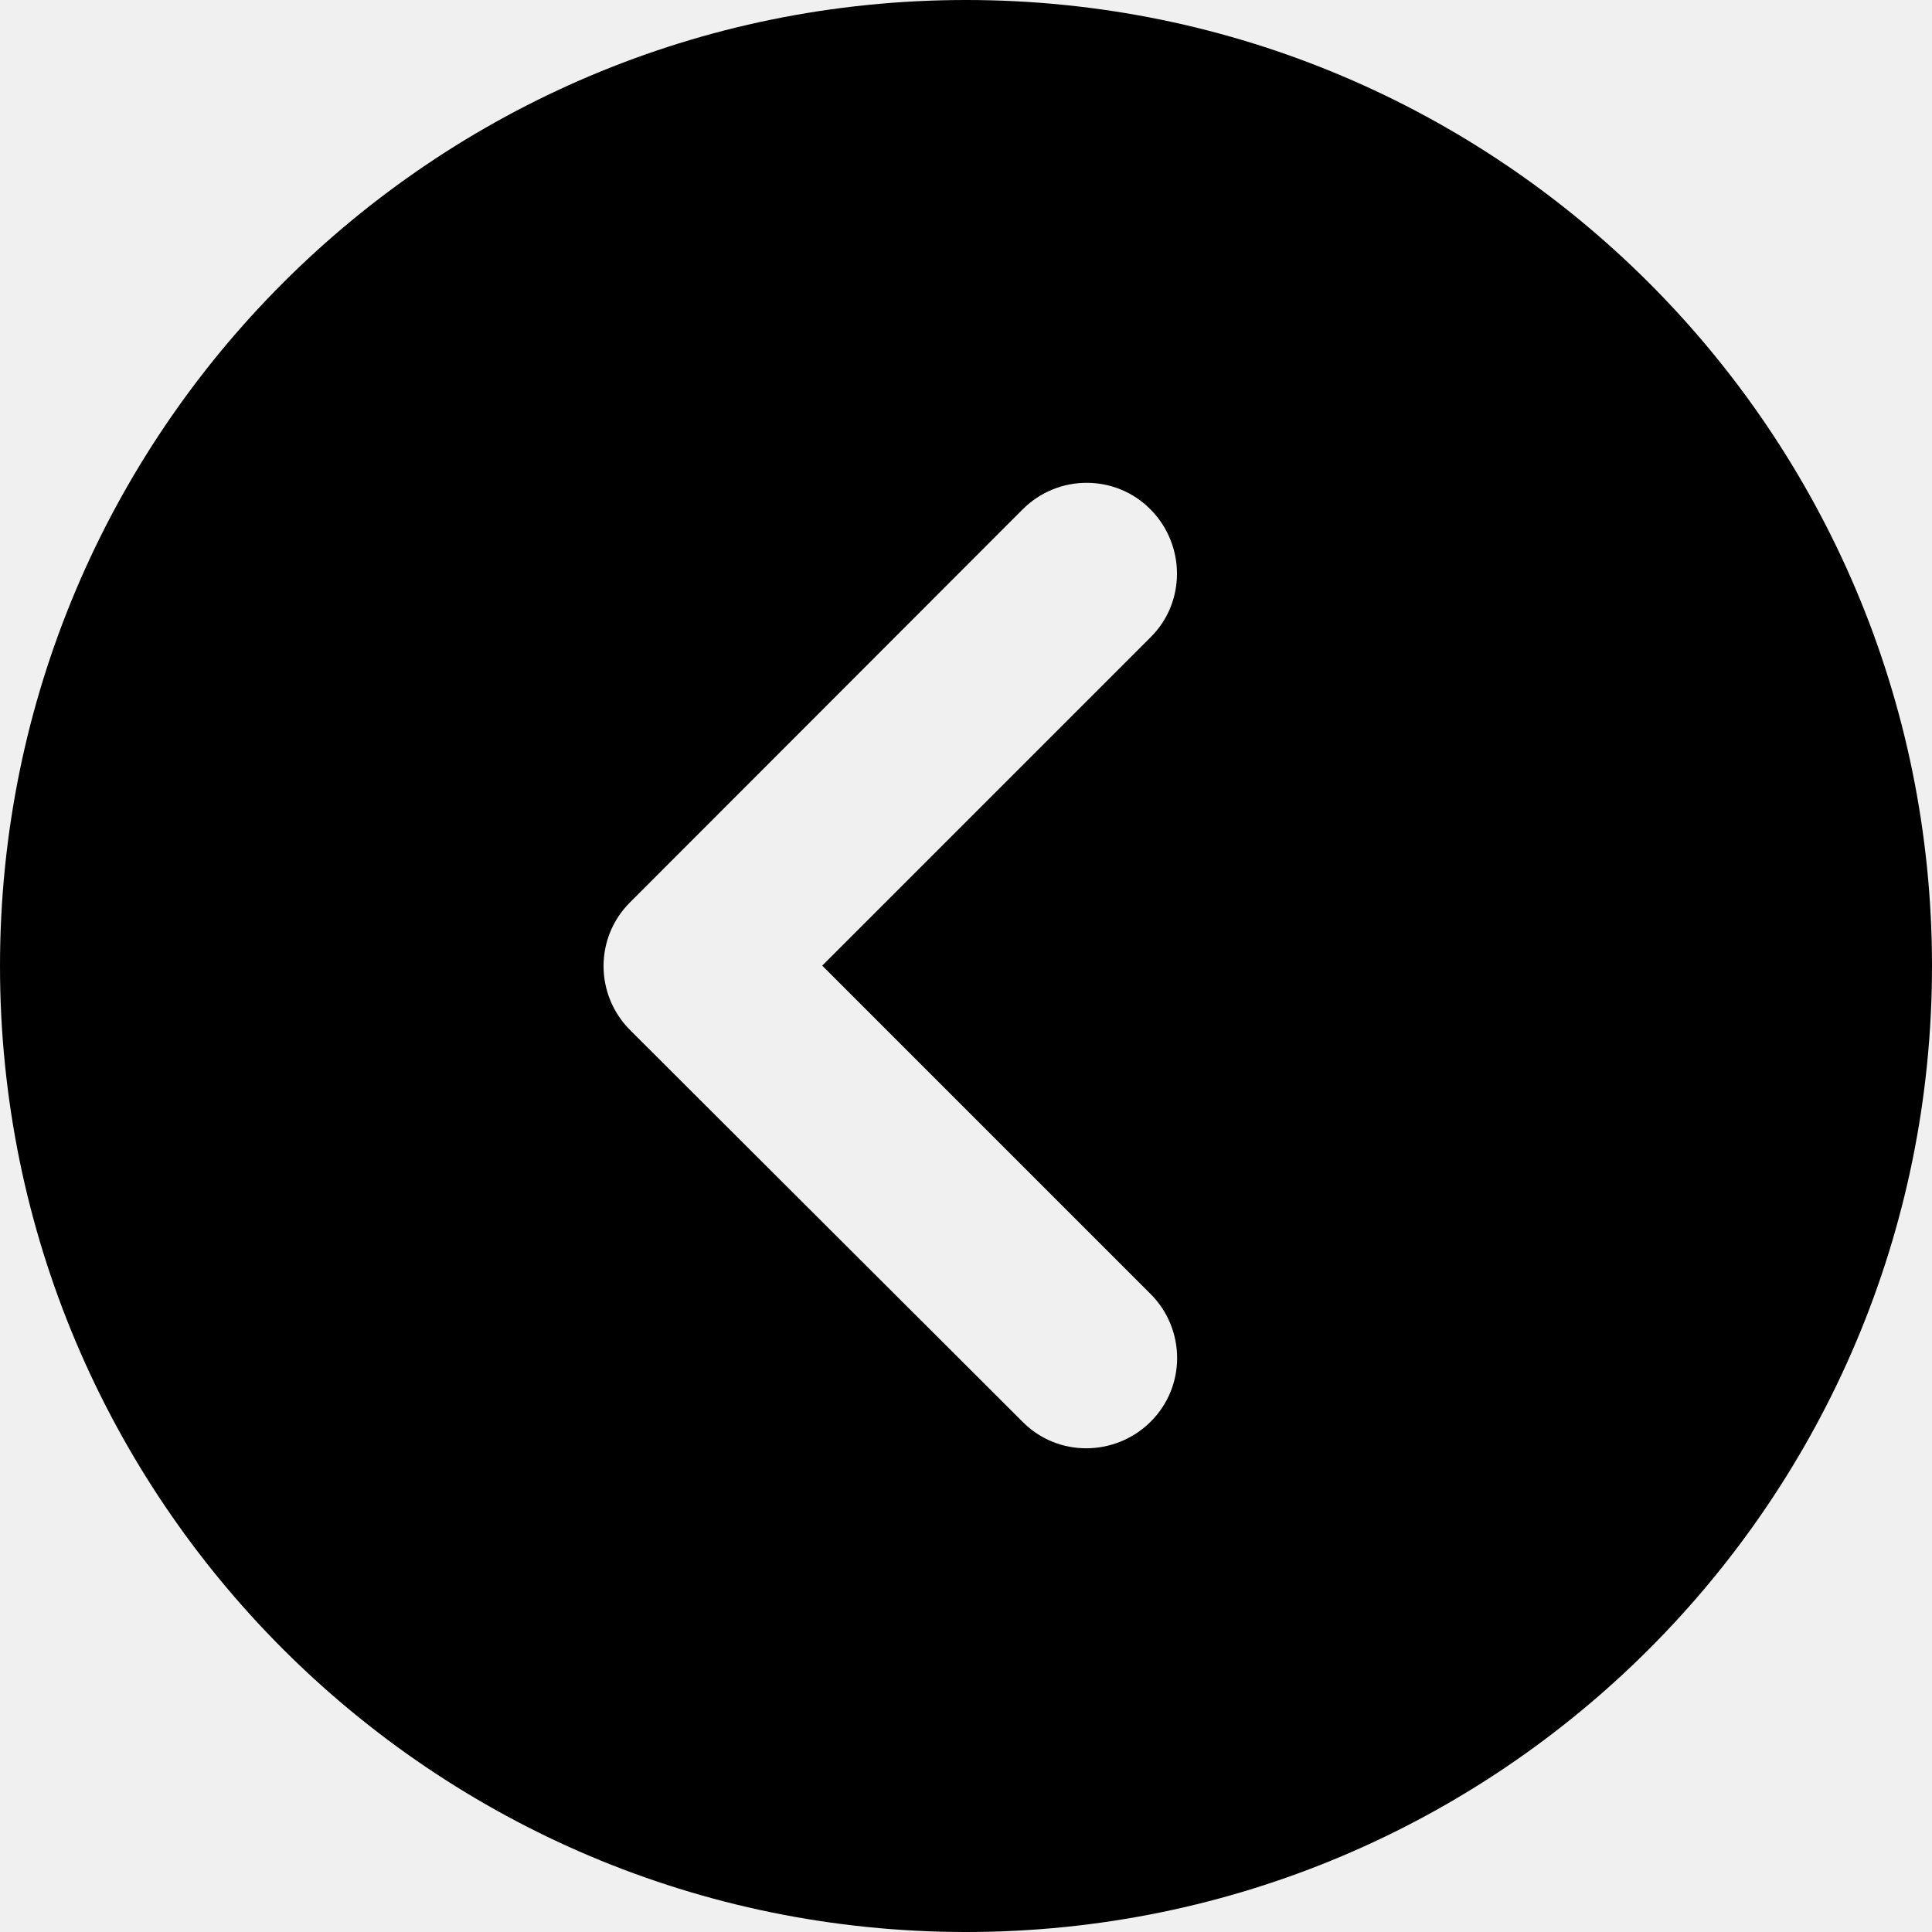
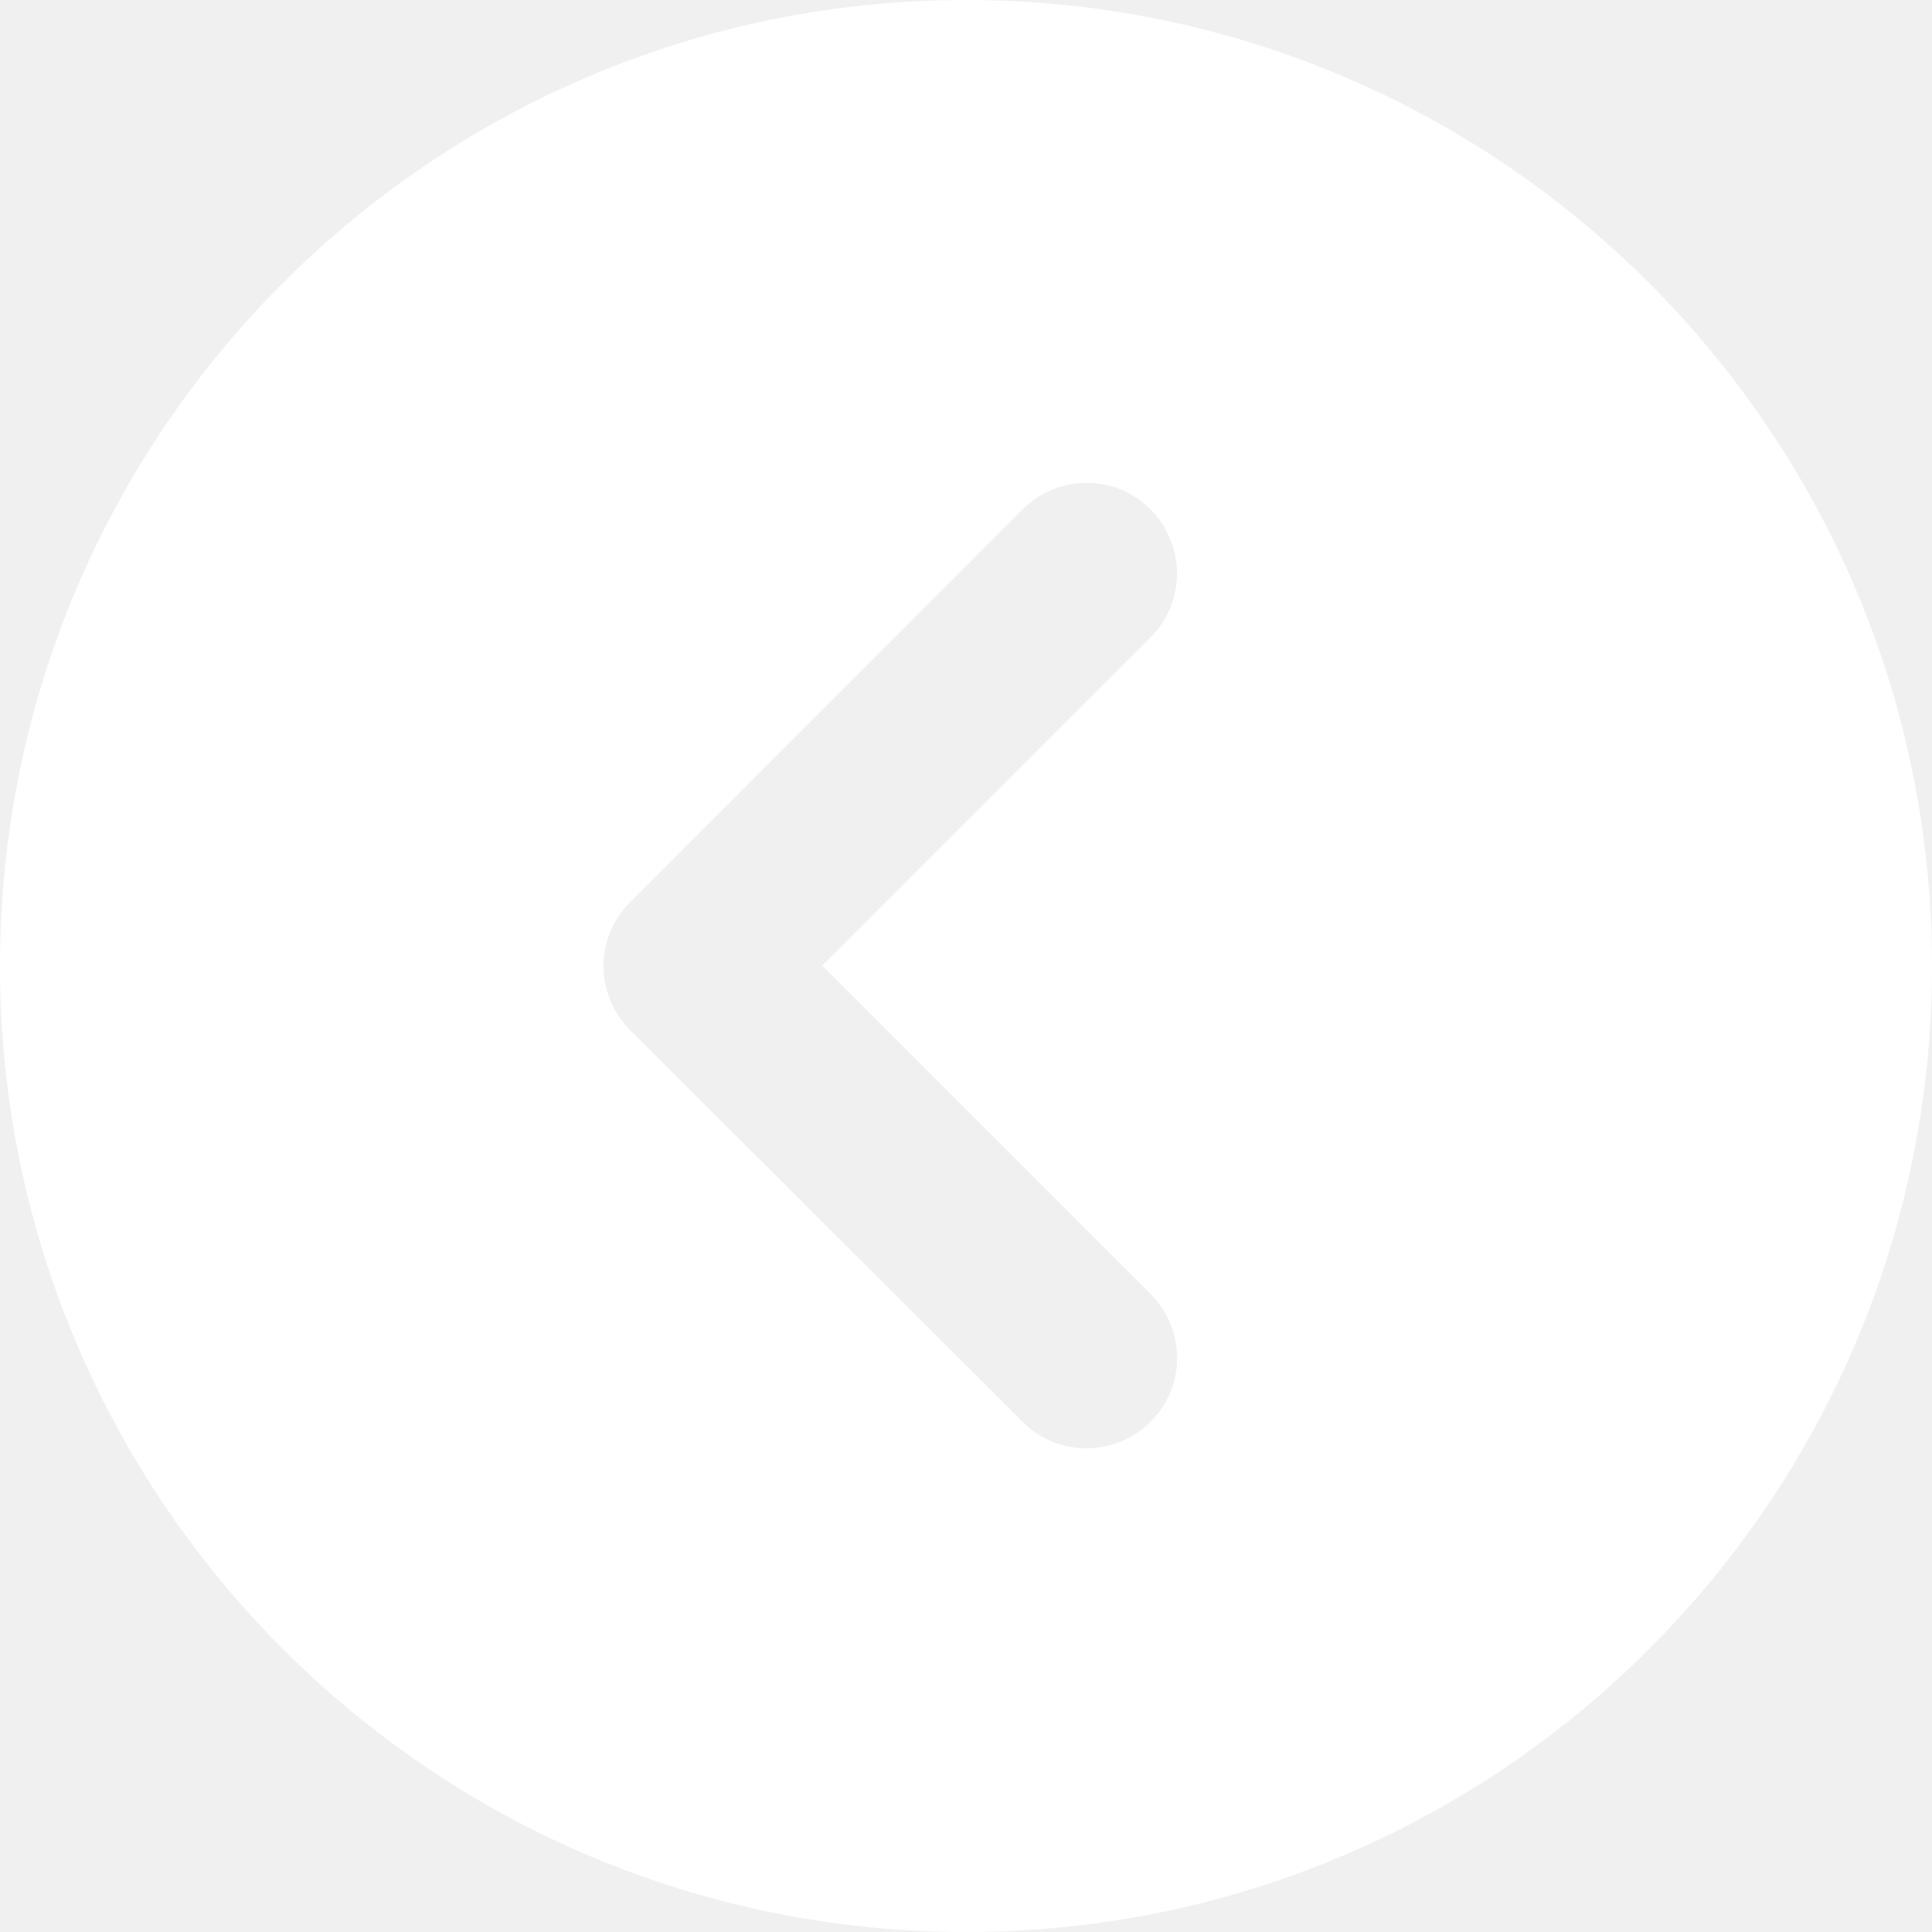
- <svg xmlns="http://www.w3.org/2000/svg" viewBox="0 0 512 512">
+ <svg xmlns="http://www.w3.org/2000/svg" viewBox="0 0 512 512" fill="white">
  <path d="M512 256A256 256 0 1 0 0 256a256 256 0 1 0 512 0zM271 135c9.4-9.4 24.6-9.4 33.9 0s9.4 24.6 0 33.9l-87 87 87 87c9.4 9.4 9.4 24.6 0 33.9s-24.6 9.4-33.9 0L167 273c-9.4-9.4-9.4-24.6 0-33.9L271 135z" />
</svg>
